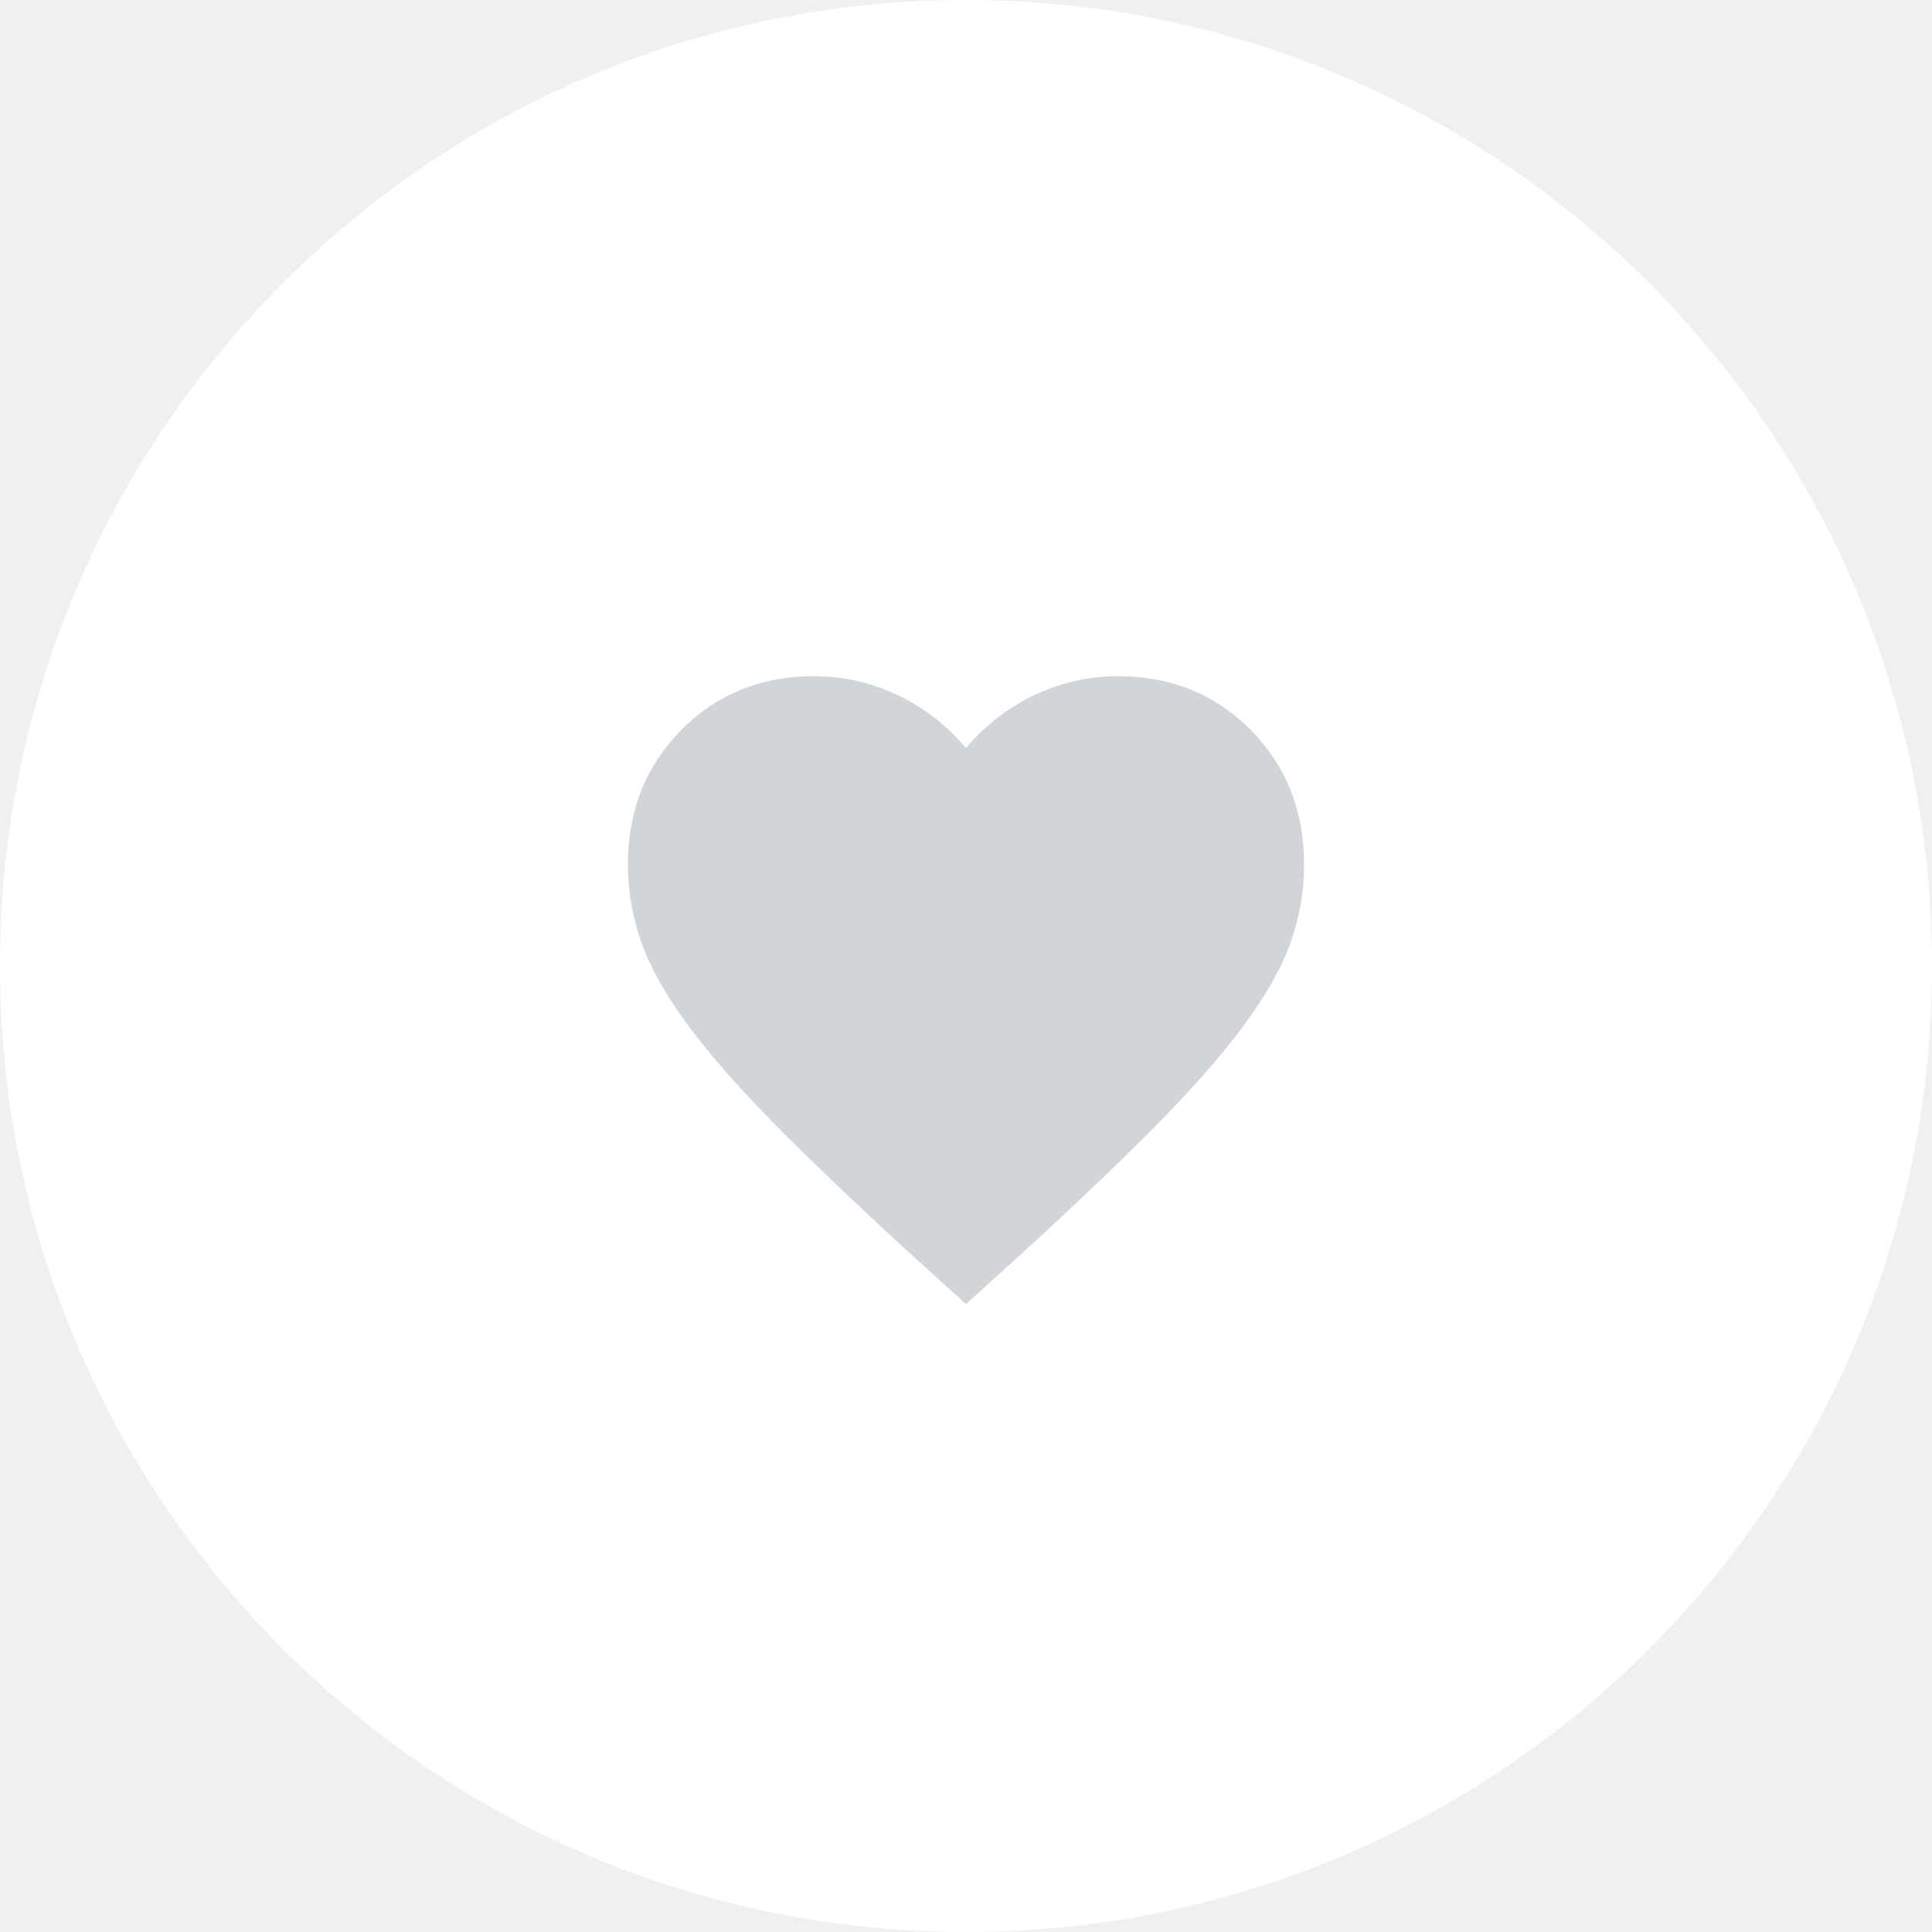
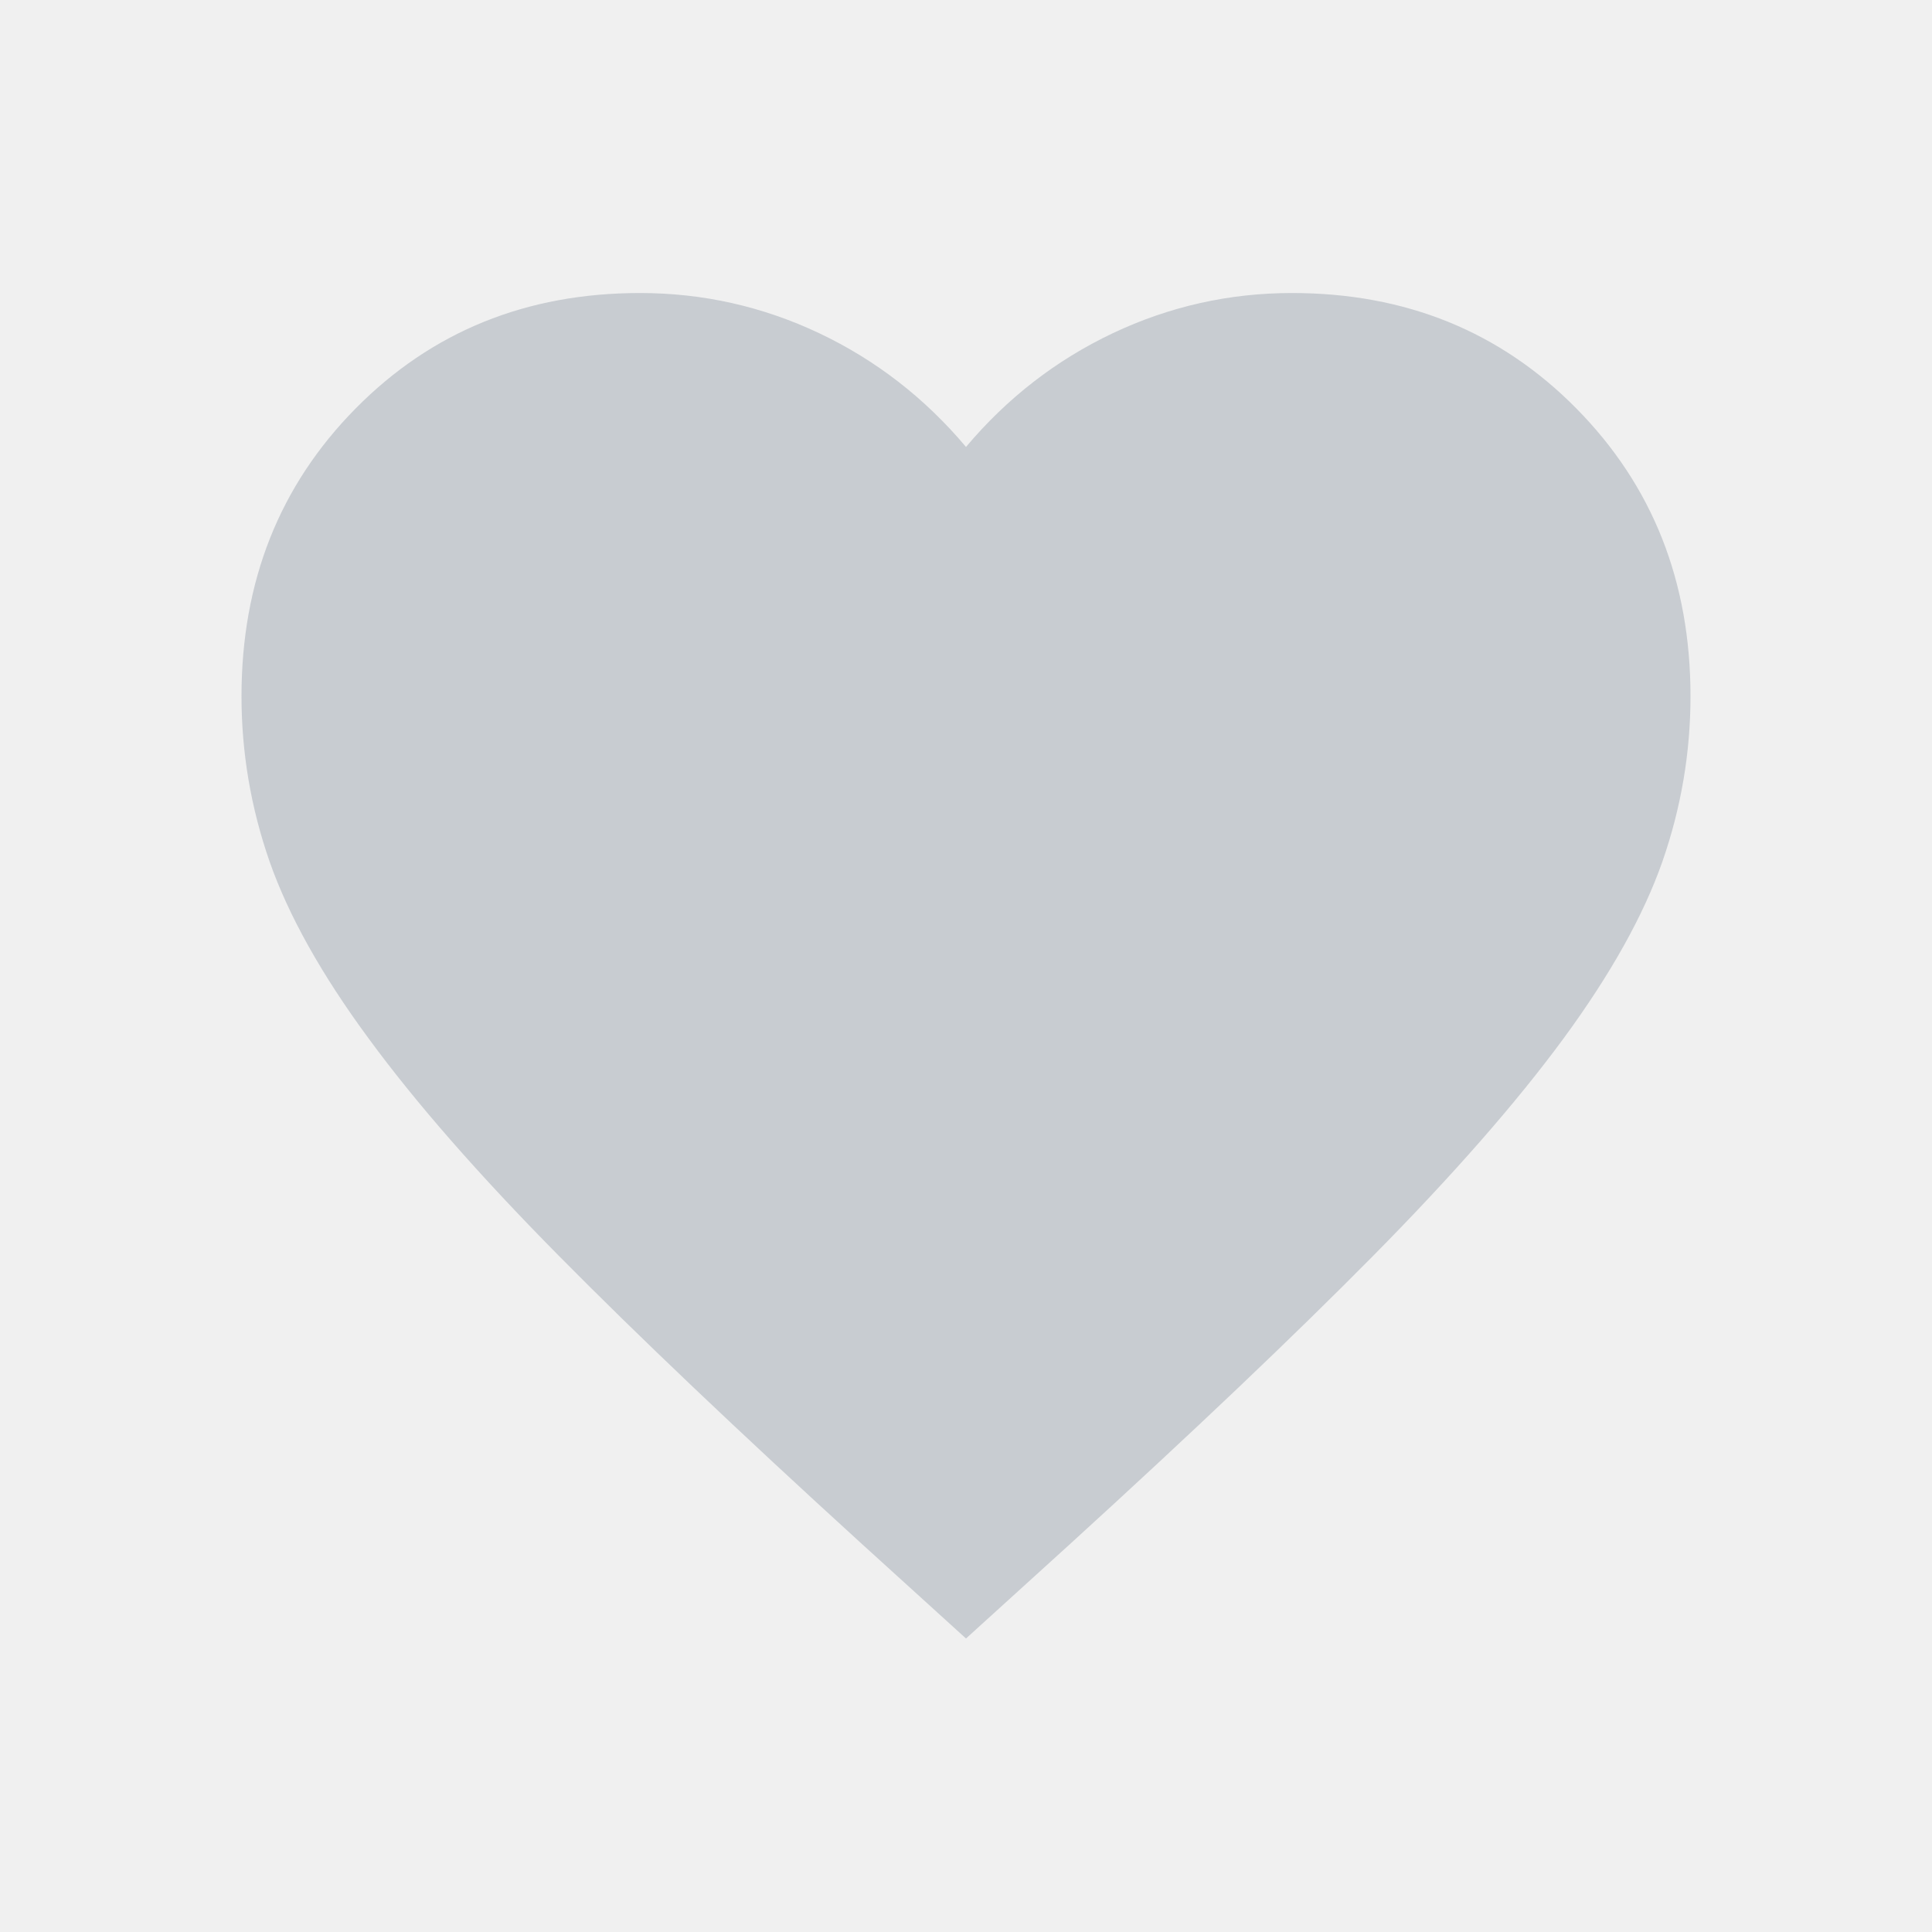
- <svg xmlns="http://www.w3.org/2000/svg" width="20" height="20" viewBox="0 0 20 20" fill="none">
-   <rect width="20" height="20" rx="10" fill="white" />
-   <path d="M9.492 13.04L10 13.5L10.508 13.04C11.097 12.502 11.584 12.039 11.969 11.649C12.354 11.259 12.66 10.91 12.887 10.6C13.115 10.29 13.274 10.005 13.364 9.745C13.455 9.485 13.5 9.22 13.5 8.948C13.5 8.393 13.316 7.93 12.949 7.558C12.581 7.186 12.123 7 11.575 7C11.272 7 10.983 7.065 10.709 7.195C10.435 7.325 10.198 7.508 10 7.744C9.802 7.508 9.565 7.325 9.291 7.195C9.017 7.065 8.728 7 8.425 7C7.877 7 7.419 7.186 7.051 7.558C6.684 7.93 6.5 8.393 6.5 8.948C6.5 9.22 6.545 9.485 6.636 9.745C6.726 10.005 6.885 10.29 7.112 10.6C7.34 10.91 7.646 11.259 8.031 11.649C8.416 12.039 8.903 12.502 9.492 13.04Z" fill="#8D96A4" fill-opacity="0.4" />
+ <svg xmlns="http://www.w3.org/2000/svg" width="12" height="12" viewBox="0 0 12 12" fill="none">
+   <path d="M5.348 9.585L6 10.177L6.652 9.585C7.41 8.894 8.036 8.299 8.531 7.798C9.026 7.297 9.42 6.847 9.713 6.448C10.005 6.05 10.209 5.684 10.326 5.35C10.442 5.016 10.5 4.674 10.5 4.325C10.5 3.611 10.264 3.016 9.791 2.537C9.319 2.059 8.73 1.82 8.025 1.82C7.635 1.82 7.264 1.903 6.911 2.07C6.559 2.237 6.255 2.473 6 2.776C5.745 2.473 5.441 2.237 5.089 2.07C4.736 1.903 4.365 1.82 3.975 1.82C3.27 1.82 2.681 2.059 2.209 2.537C1.736 3.016 1.5 3.611 1.5 4.325C1.5 4.674 1.558 5.016 1.674 5.35C1.791 5.684 1.995 6.05 2.288 6.448C2.58 6.847 2.974 7.297 3.469 7.798C3.964 8.299 4.59 8.894 5.348 9.585Z" fill="#8D96A4" fill-opacity="0.4" />
</svg>
